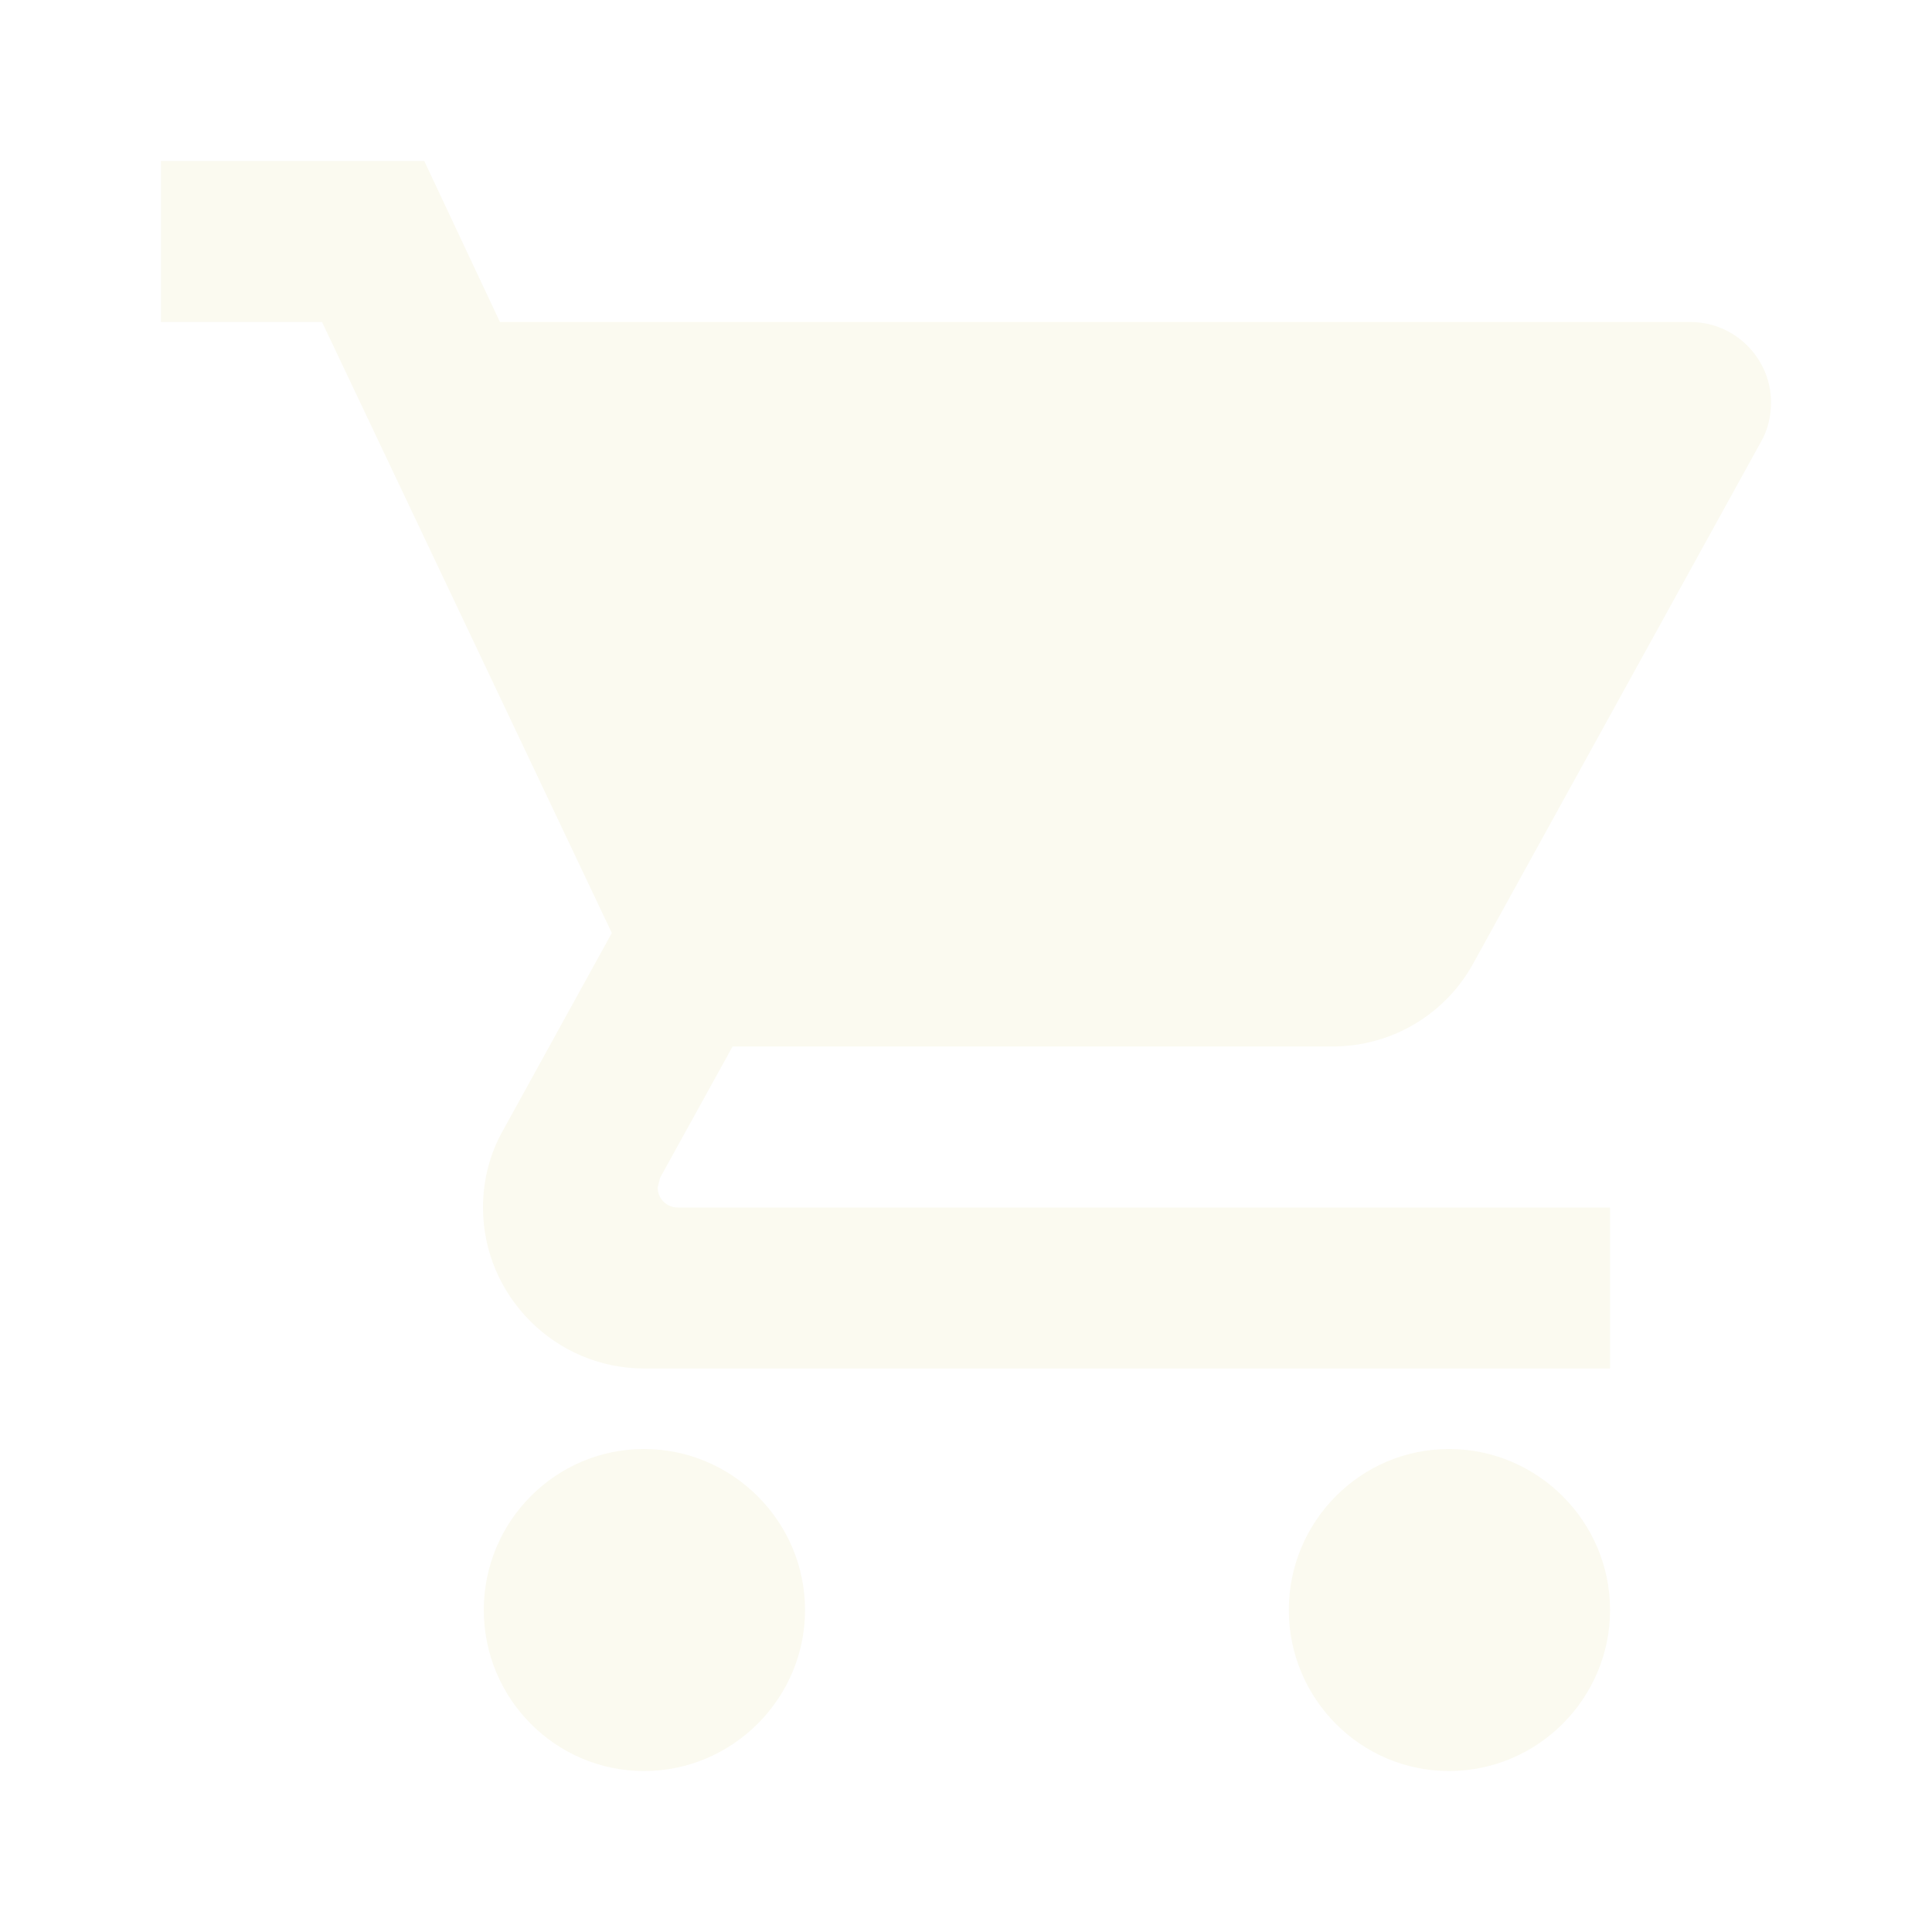
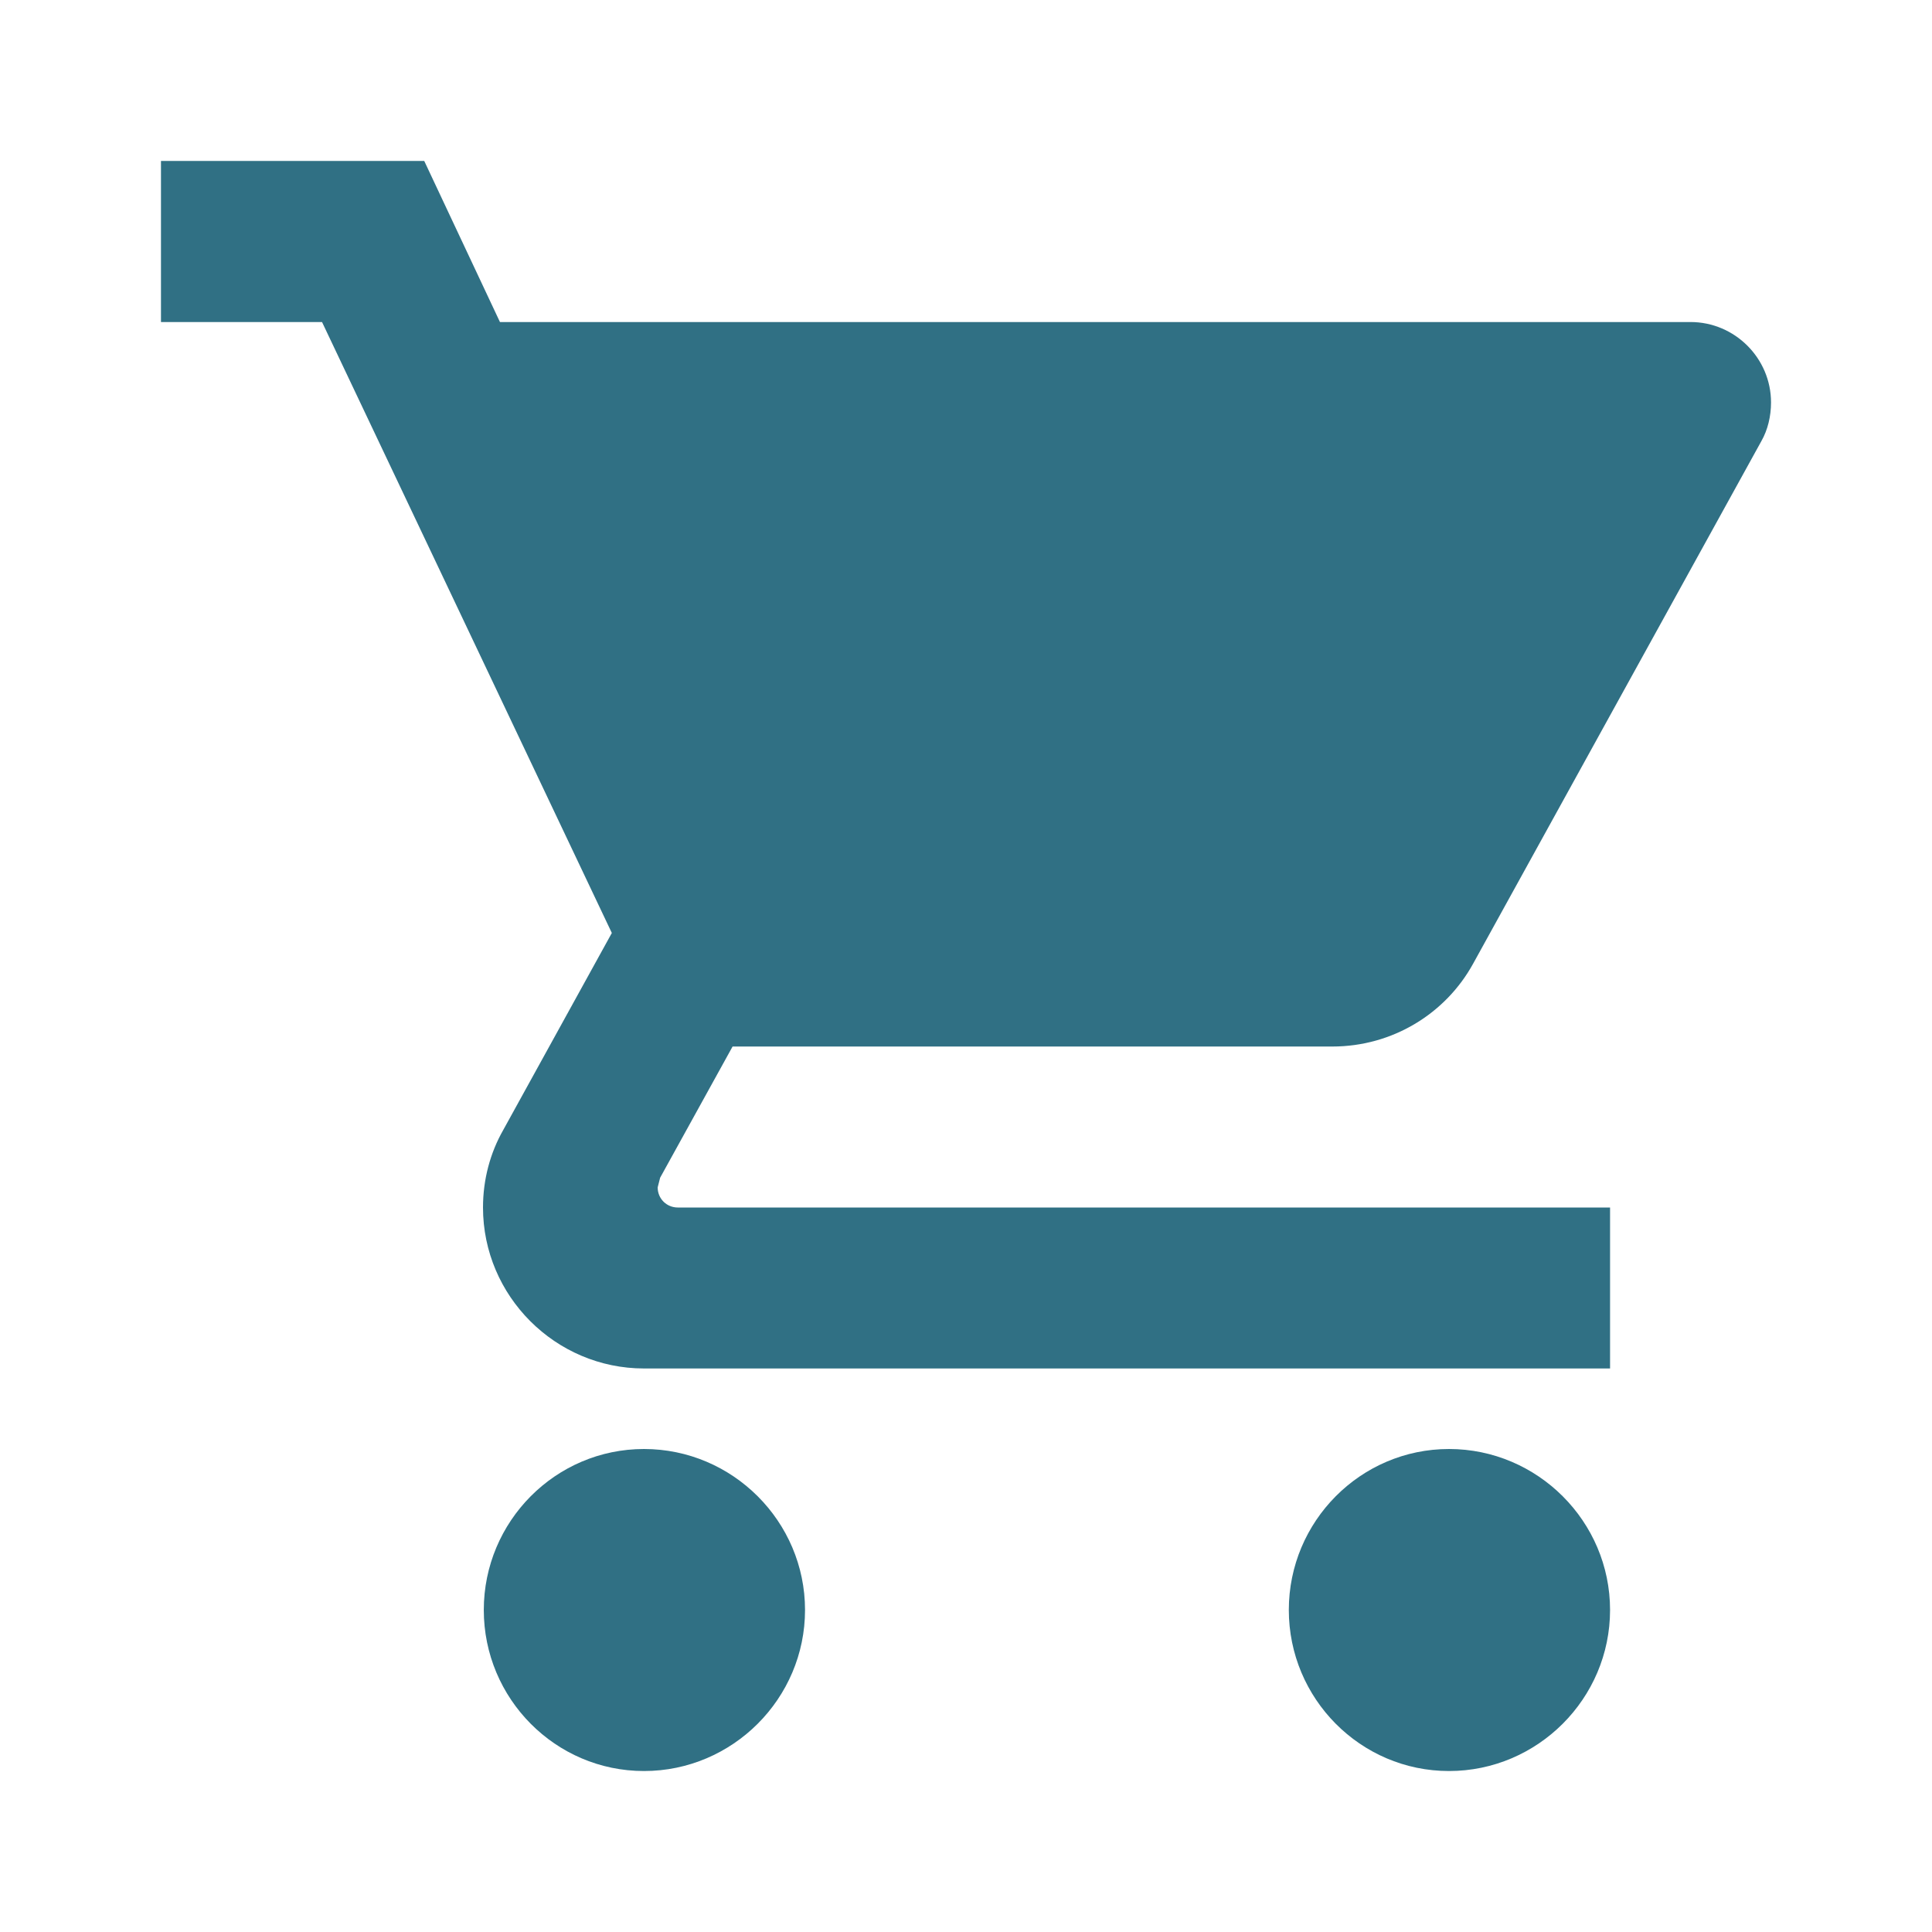
- <svg xmlns="http://www.w3.org/2000/svg" width="22" height="22" viewBox="0 0 22 22" fill="none">
-   <path d="M7.333 16.5C6.325 16.5 5.509 17.325 5.509 18.333C5.509 19.342 6.325 20.167 7.333 20.167C8.342 20.167 9.167 19.342 9.167 18.333C9.167 17.325 8.342 16.5 7.333 16.5ZM1.833 1.833V3.667H3.667L6.967 10.624L5.729 12.87C5.583 13.127 5.5 13.429 5.5 13.75C5.5 14.758 6.325 15.583 7.333 15.583H18.334V13.75H7.718C7.59 13.75 7.489 13.649 7.489 13.521L7.517 13.411L8.342 11.917H15.171C15.858 11.917 16.463 11.541 16.775 10.973L20.057 5.023C20.13 4.895 20.167 4.739 20.167 4.583C20.167 4.079 19.754 3.667 19.25 3.667H5.693L4.831 1.833H1.833ZM16.5 16.5C15.492 16.5 14.676 17.325 14.676 18.333C14.676 19.342 15.492 20.167 16.5 20.167C17.509 20.167 18.334 19.342 18.334 18.333C18.334 17.325 17.509 16.5 16.5 16.5Z" fill="#FBFAF0" />
+ <svg xmlns="http://www.w3.org/2000/svg" width="33" height="33" viewBox="0 0 22 22" fill="#307084">
+   <path d="M7.333 16.5C6.325 16.5 5.509 17.325 5.509 18.333C5.509 19.342 6.325 20.167 7.333 20.167C8.342 20.167 9.167 19.342 9.167 18.333C9.167 17.325 8.342 16.5 7.333 16.5ZM1.833 1.833V3.667H3.667L6.967 10.624L5.729 12.87C5.583 13.127 5.5 13.429 5.5 13.75C5.5 14.758 6.325 15.583 7.333 15.583H18.334V13.75H7.718C7.59 13.75 7.489 13.649 7.489 13.521L7.517 13.411L8.342 11.917H15.171C15.858 11.917 16.463 11.541 16.775 10.973L20.057 5.023C20.13 4.895 20.167 4.739 20.167 4.583C20.167 4.079 19.754 3.667 19.25 3.667H5.693L4.831 1.833H1.833ZM16.5 16.5C15.492 16.5 14.676 17.325 14.676 18.333C14.676 19.342 15.492 20.167 16.5 20.167C17.509 20.167 18.334 19.342 18.334 18.333C18.334 17.325 17.509 16.5 16.5 16.5Z" fill="#307084" />
</svg>
